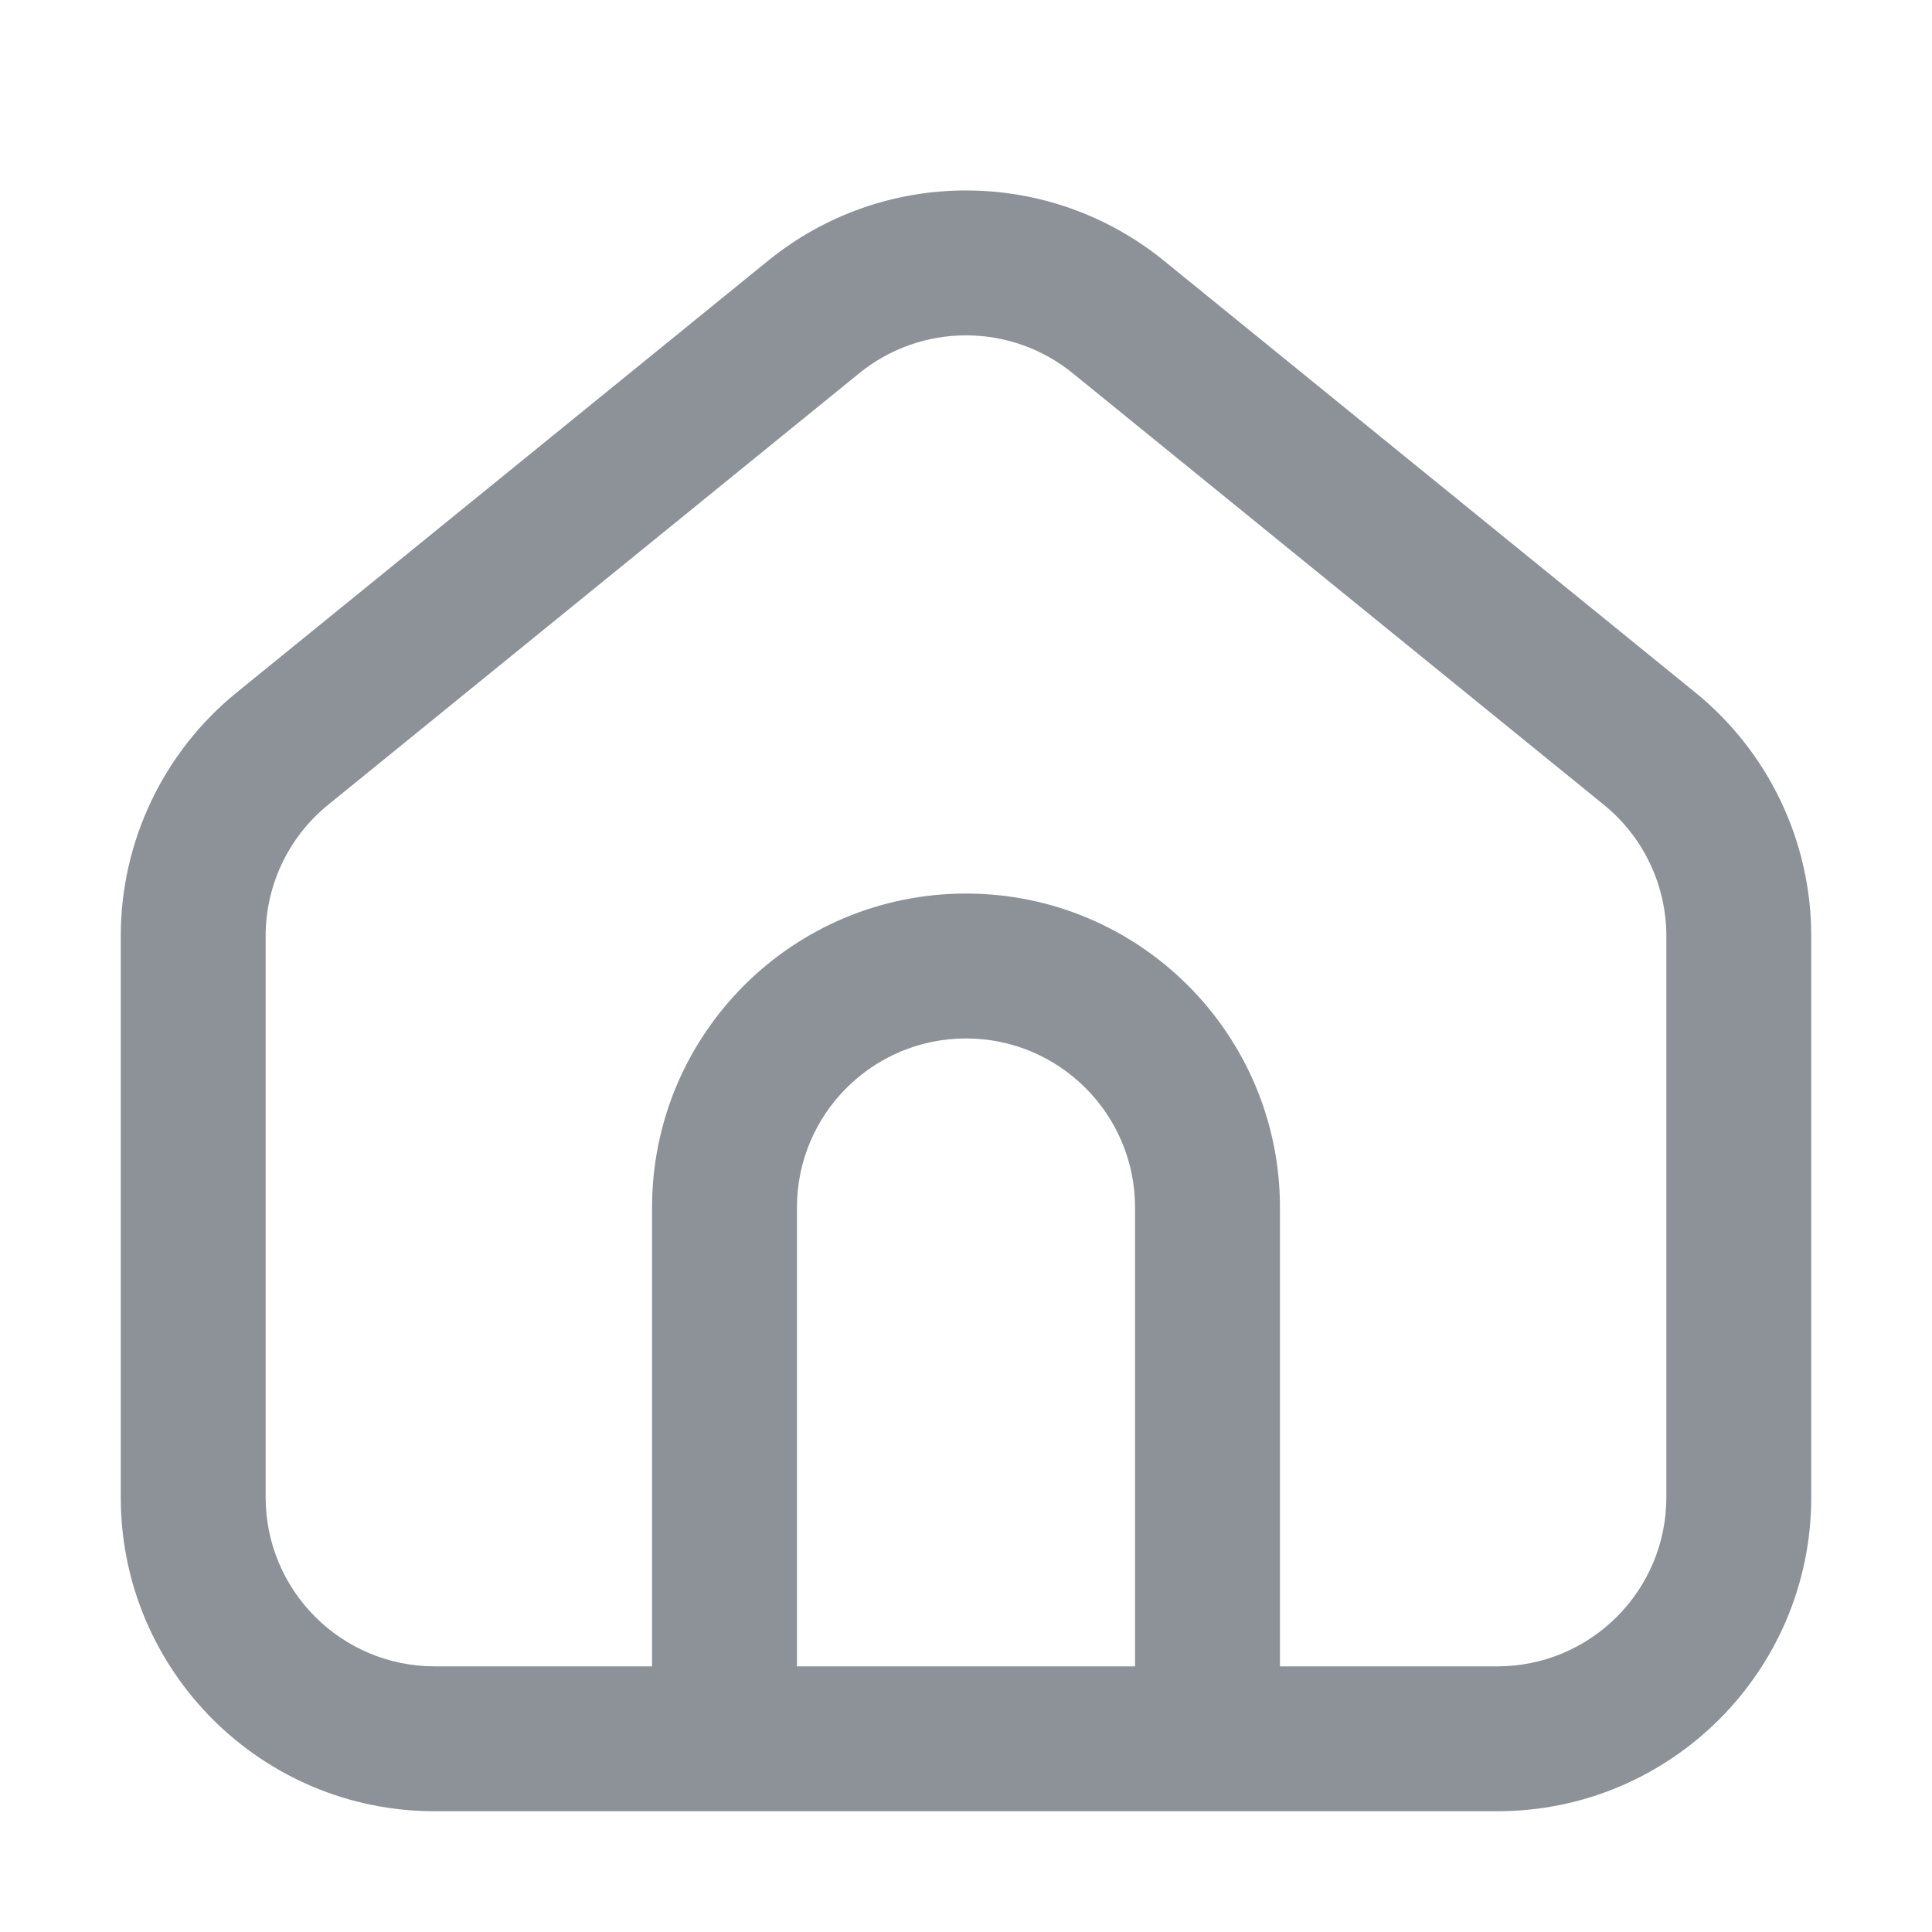
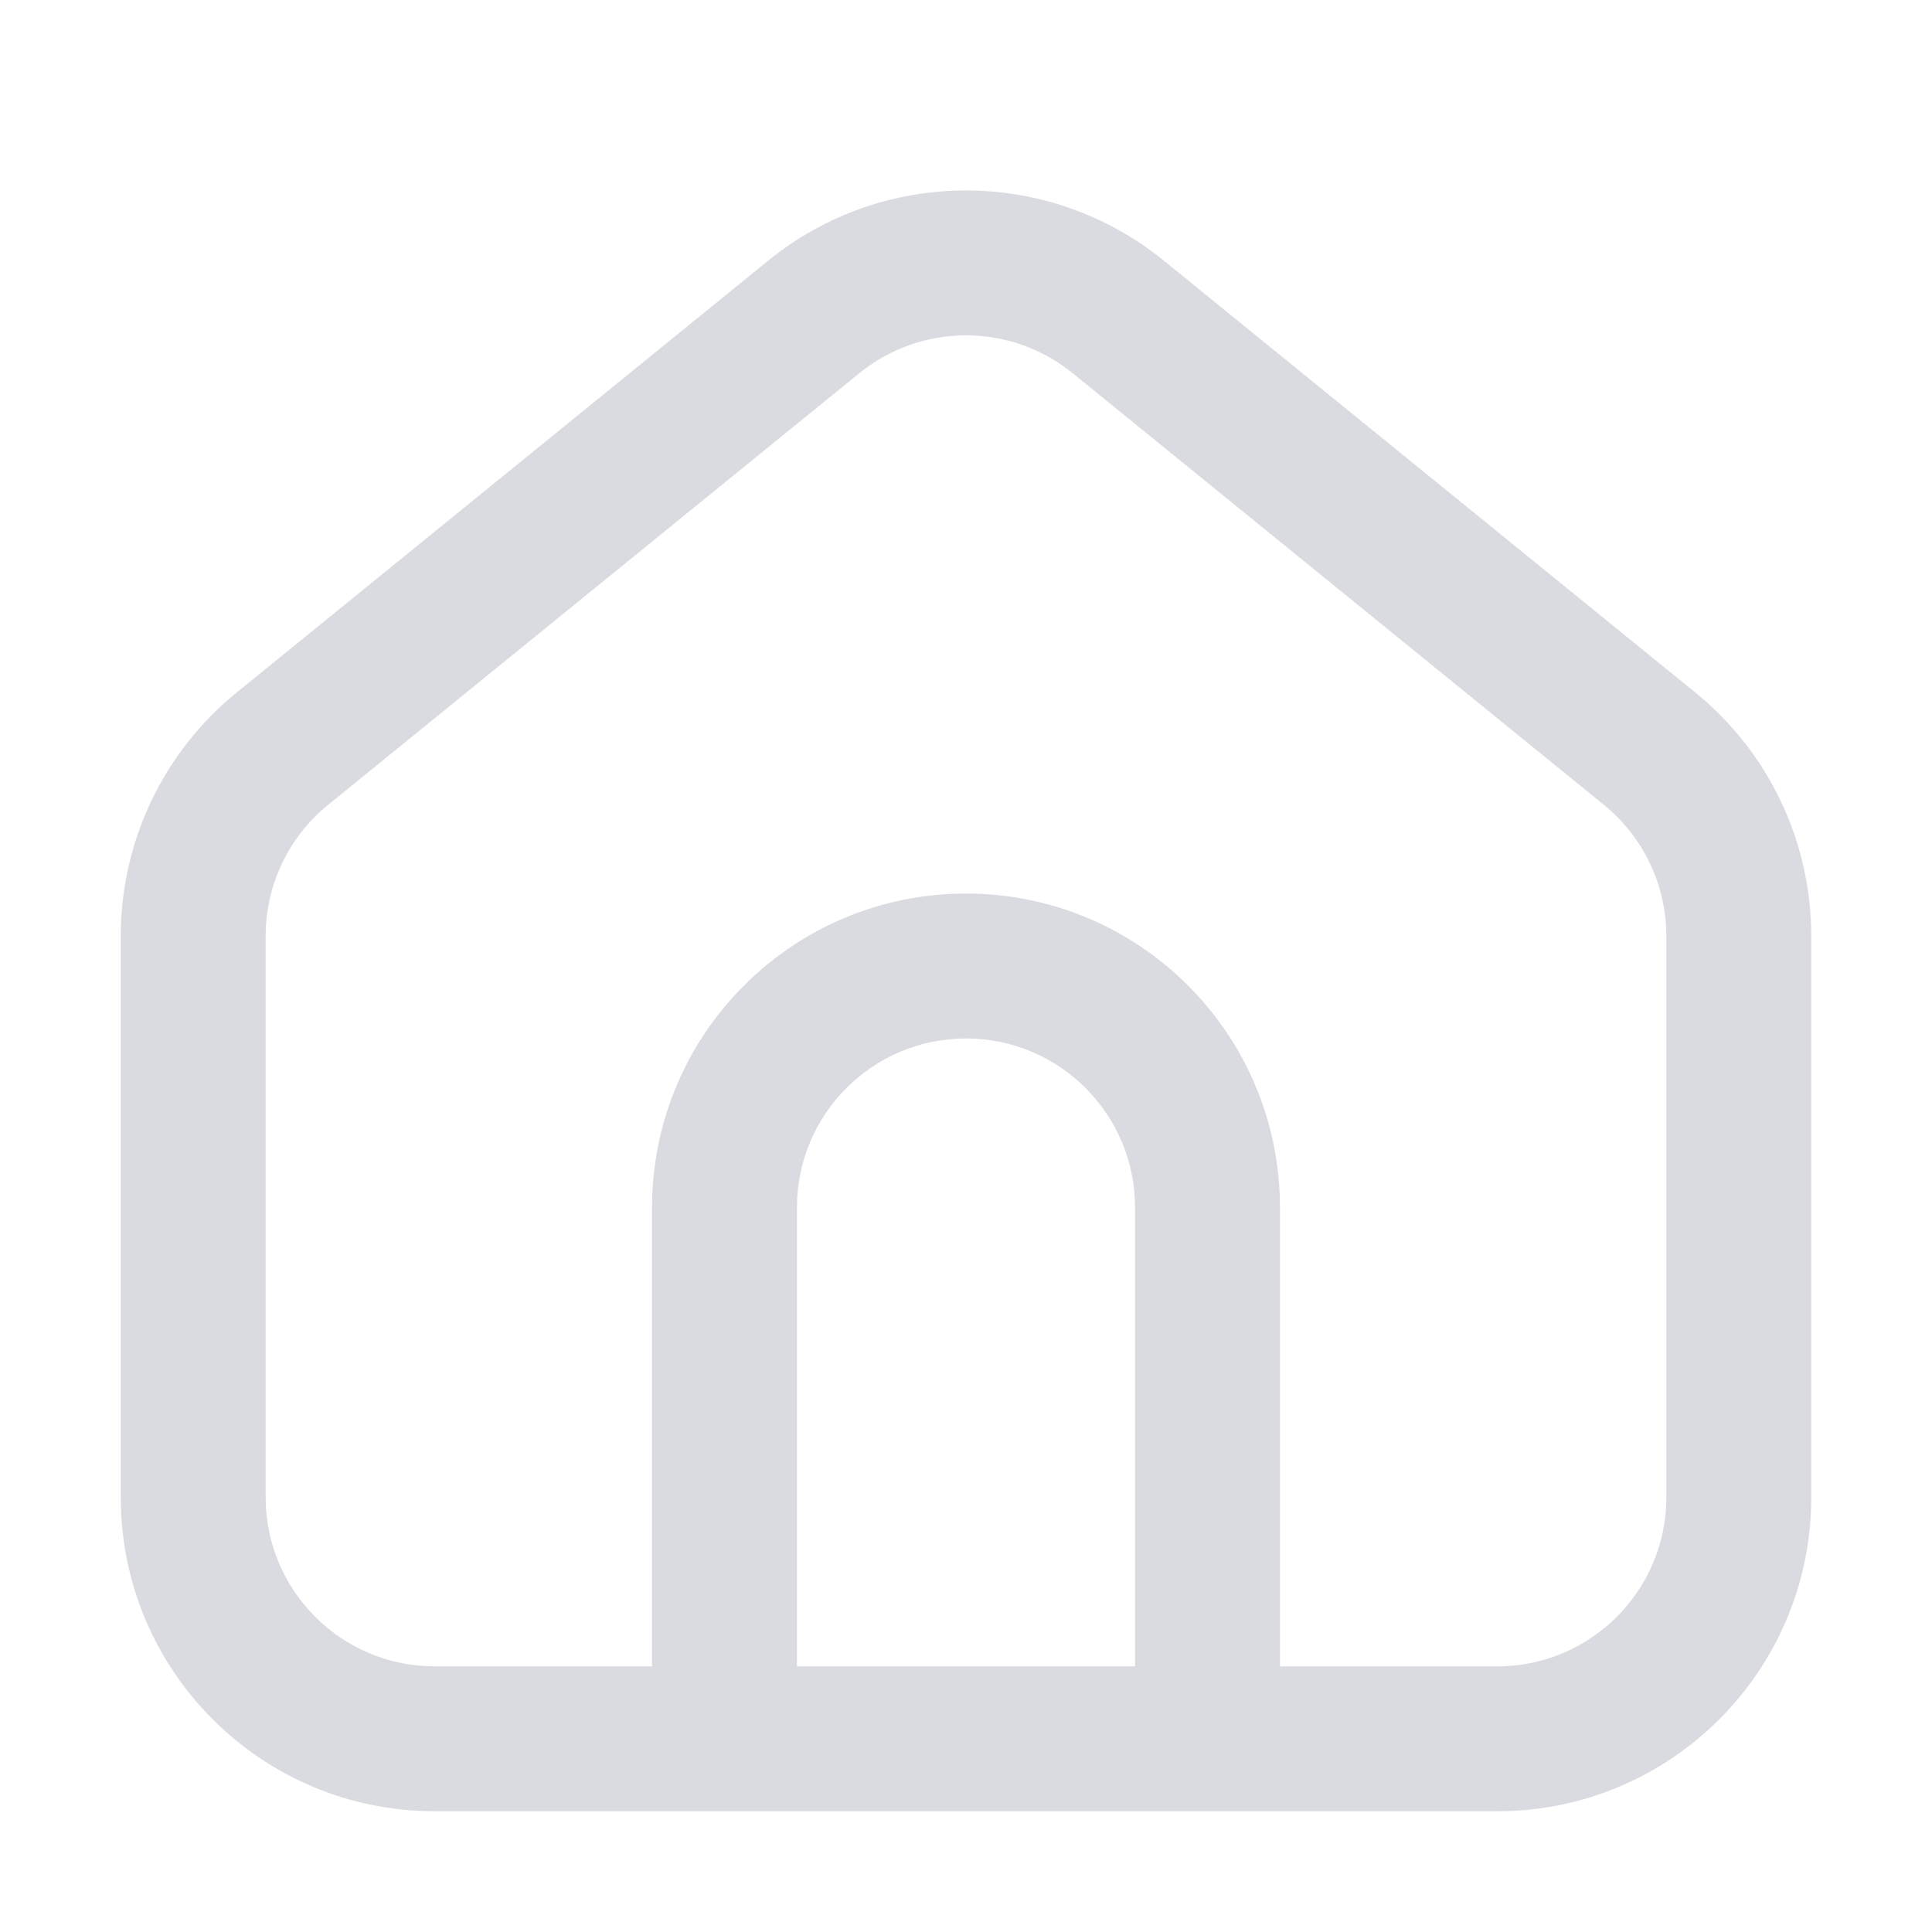
<svg xmlns="http://www.w3.org/2000/svg" width="20" height="20" viewBox="0 0 20 20" fill="none">
-   <path fill-rule="evenodd" clip-rule="evenodd" d="M11.104 3.863C10.461 3.341 9.539 3.341 8.896 3.863L3.396 8.332C2.987 8.664 2.75 9.163 2.75 9.69V15.5C2.75 16.466 3.534 17.25 4.5 17.25H6.75V12.5C6.75 10.705 8.205 9.25 10 9.25C11.795 9.25 13.25 10.705 13.25 12.5V17.25H15.5C16.466 17.25 17.25 16.466 17.25 15.5V9.69C17.25 9.163 17.012 8.664 16.604 8.332L11.104 3.863ZM11.75 17.25V12.5C11.75 11.534 10.966 10.75 10 10.75C9.034 10.75 8.25 11.534 8.25 12.5V17.25H11.75ZM7.951 2.699C9.145 1.729 10.855 1.729 12.049 2.699L17.549 7.168C18.309 7.785 18.75 8.711 18.75 9.69V15.5C18.75 17.295 17.295 18.75 15.5 18.75H4.5C2.705 18.75 1.25 17.295 1.25 15.5V9.69C1.25 8.711 1.691 7.785 2.451 7.168L7.951 2.699Z" fill="#8D9299" />
+   <path fill-rule="evenodd" clip-rule="evenodd" d="M11.104 3.863C10.461 3.341 9.539 3.341 8.896 3.863L3.396 8.332C2.987 8.664 2.75 9.163 2.75 9.69V15.5C2.75 16.466 3.534 17.25 4.5 17.25H6.75V12.5C6.75 10.705 8.205 9.25 10 9.25C11.795 9.25 13.25 10.705 13.25 12.5V17.25H15.5C16.466 17.25 17.25 16.466 17.25 15.5V9.69C17.25 9.163 17.012 8.664 16.604 8.332L11.104 3.863ZM11.75 17.25V12.5C11.75 11.534 10.966 10.75 10 10.75C9.034 10.75 8.25 11.534 8.25 12.5V17.25H11.75ZM7.951 2.699C9.145 1.729 10.855 1.729 12.049 2.699L17.549 7.168C18.309 7.785 18.75 8.711 18.75 9.69V15.5C18.75 17.295 17.295 18.75 15.5 18.75H4.5C2.705 18.75 1.25 17.295 1.25 15.5V9.69C1.25 8.711 1.691 7.785 2.451 7.168L7.951 2.699Z" fill="#D9DBE0" />
</svg>
